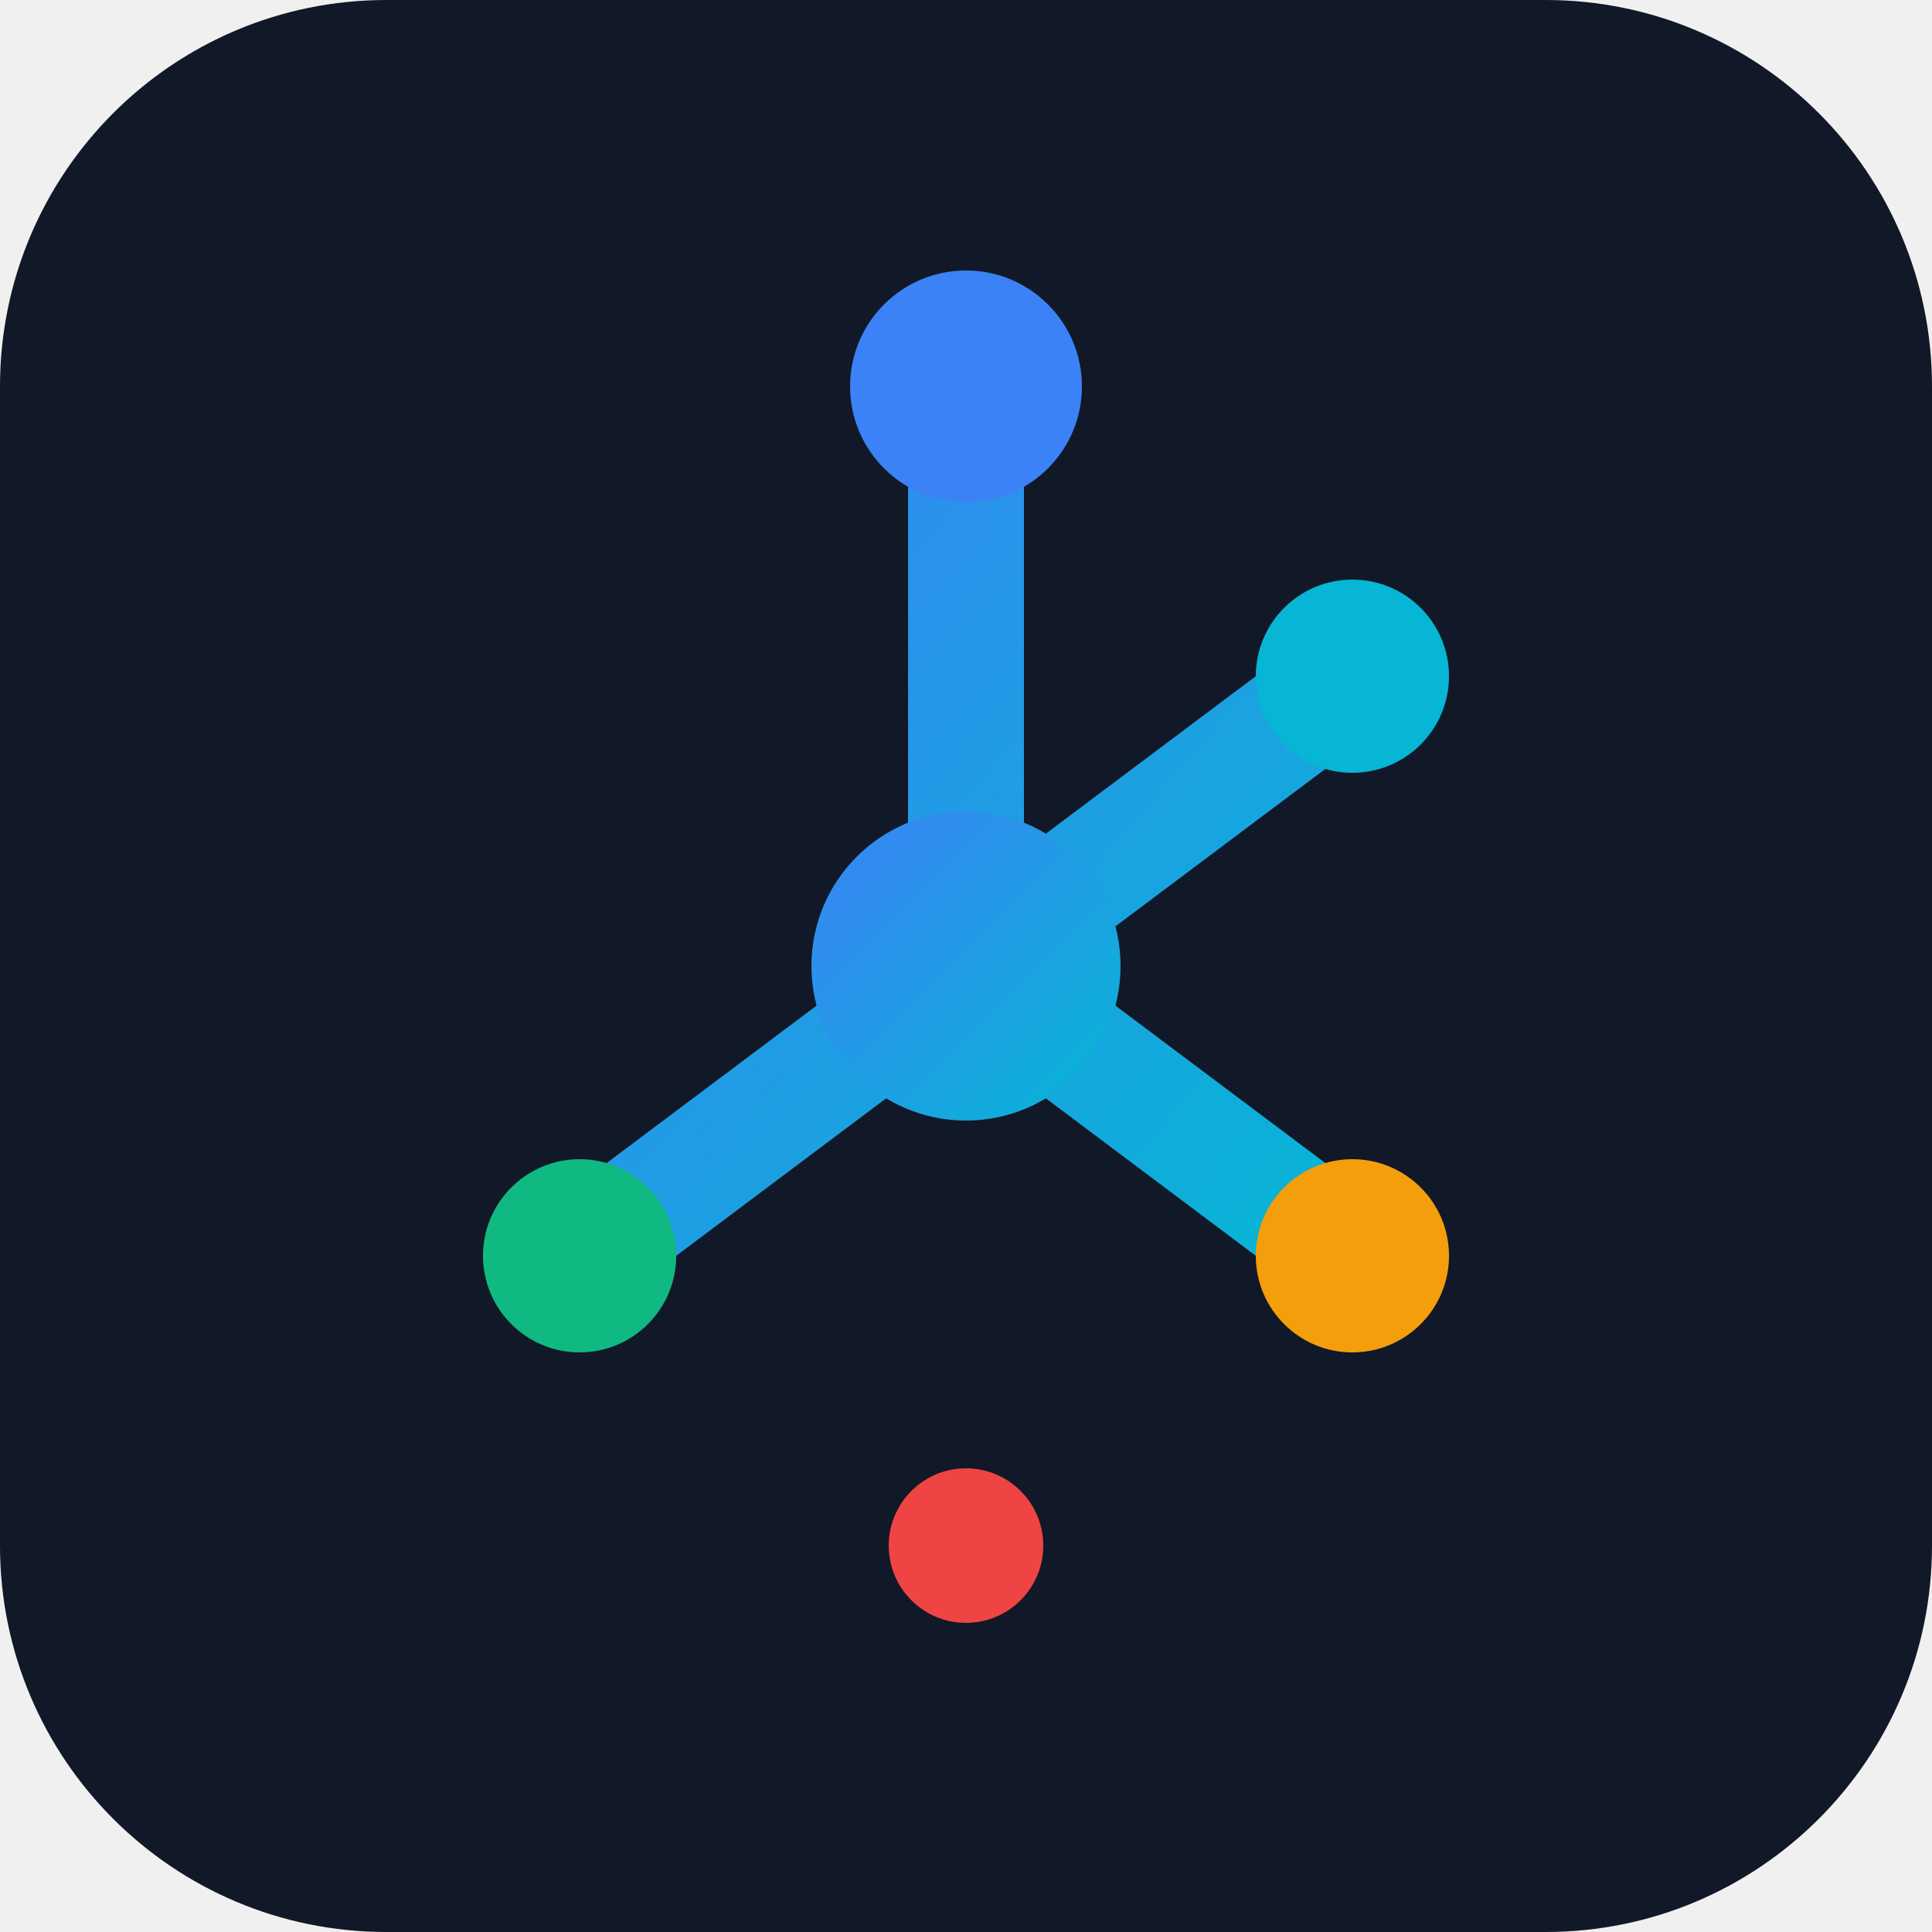
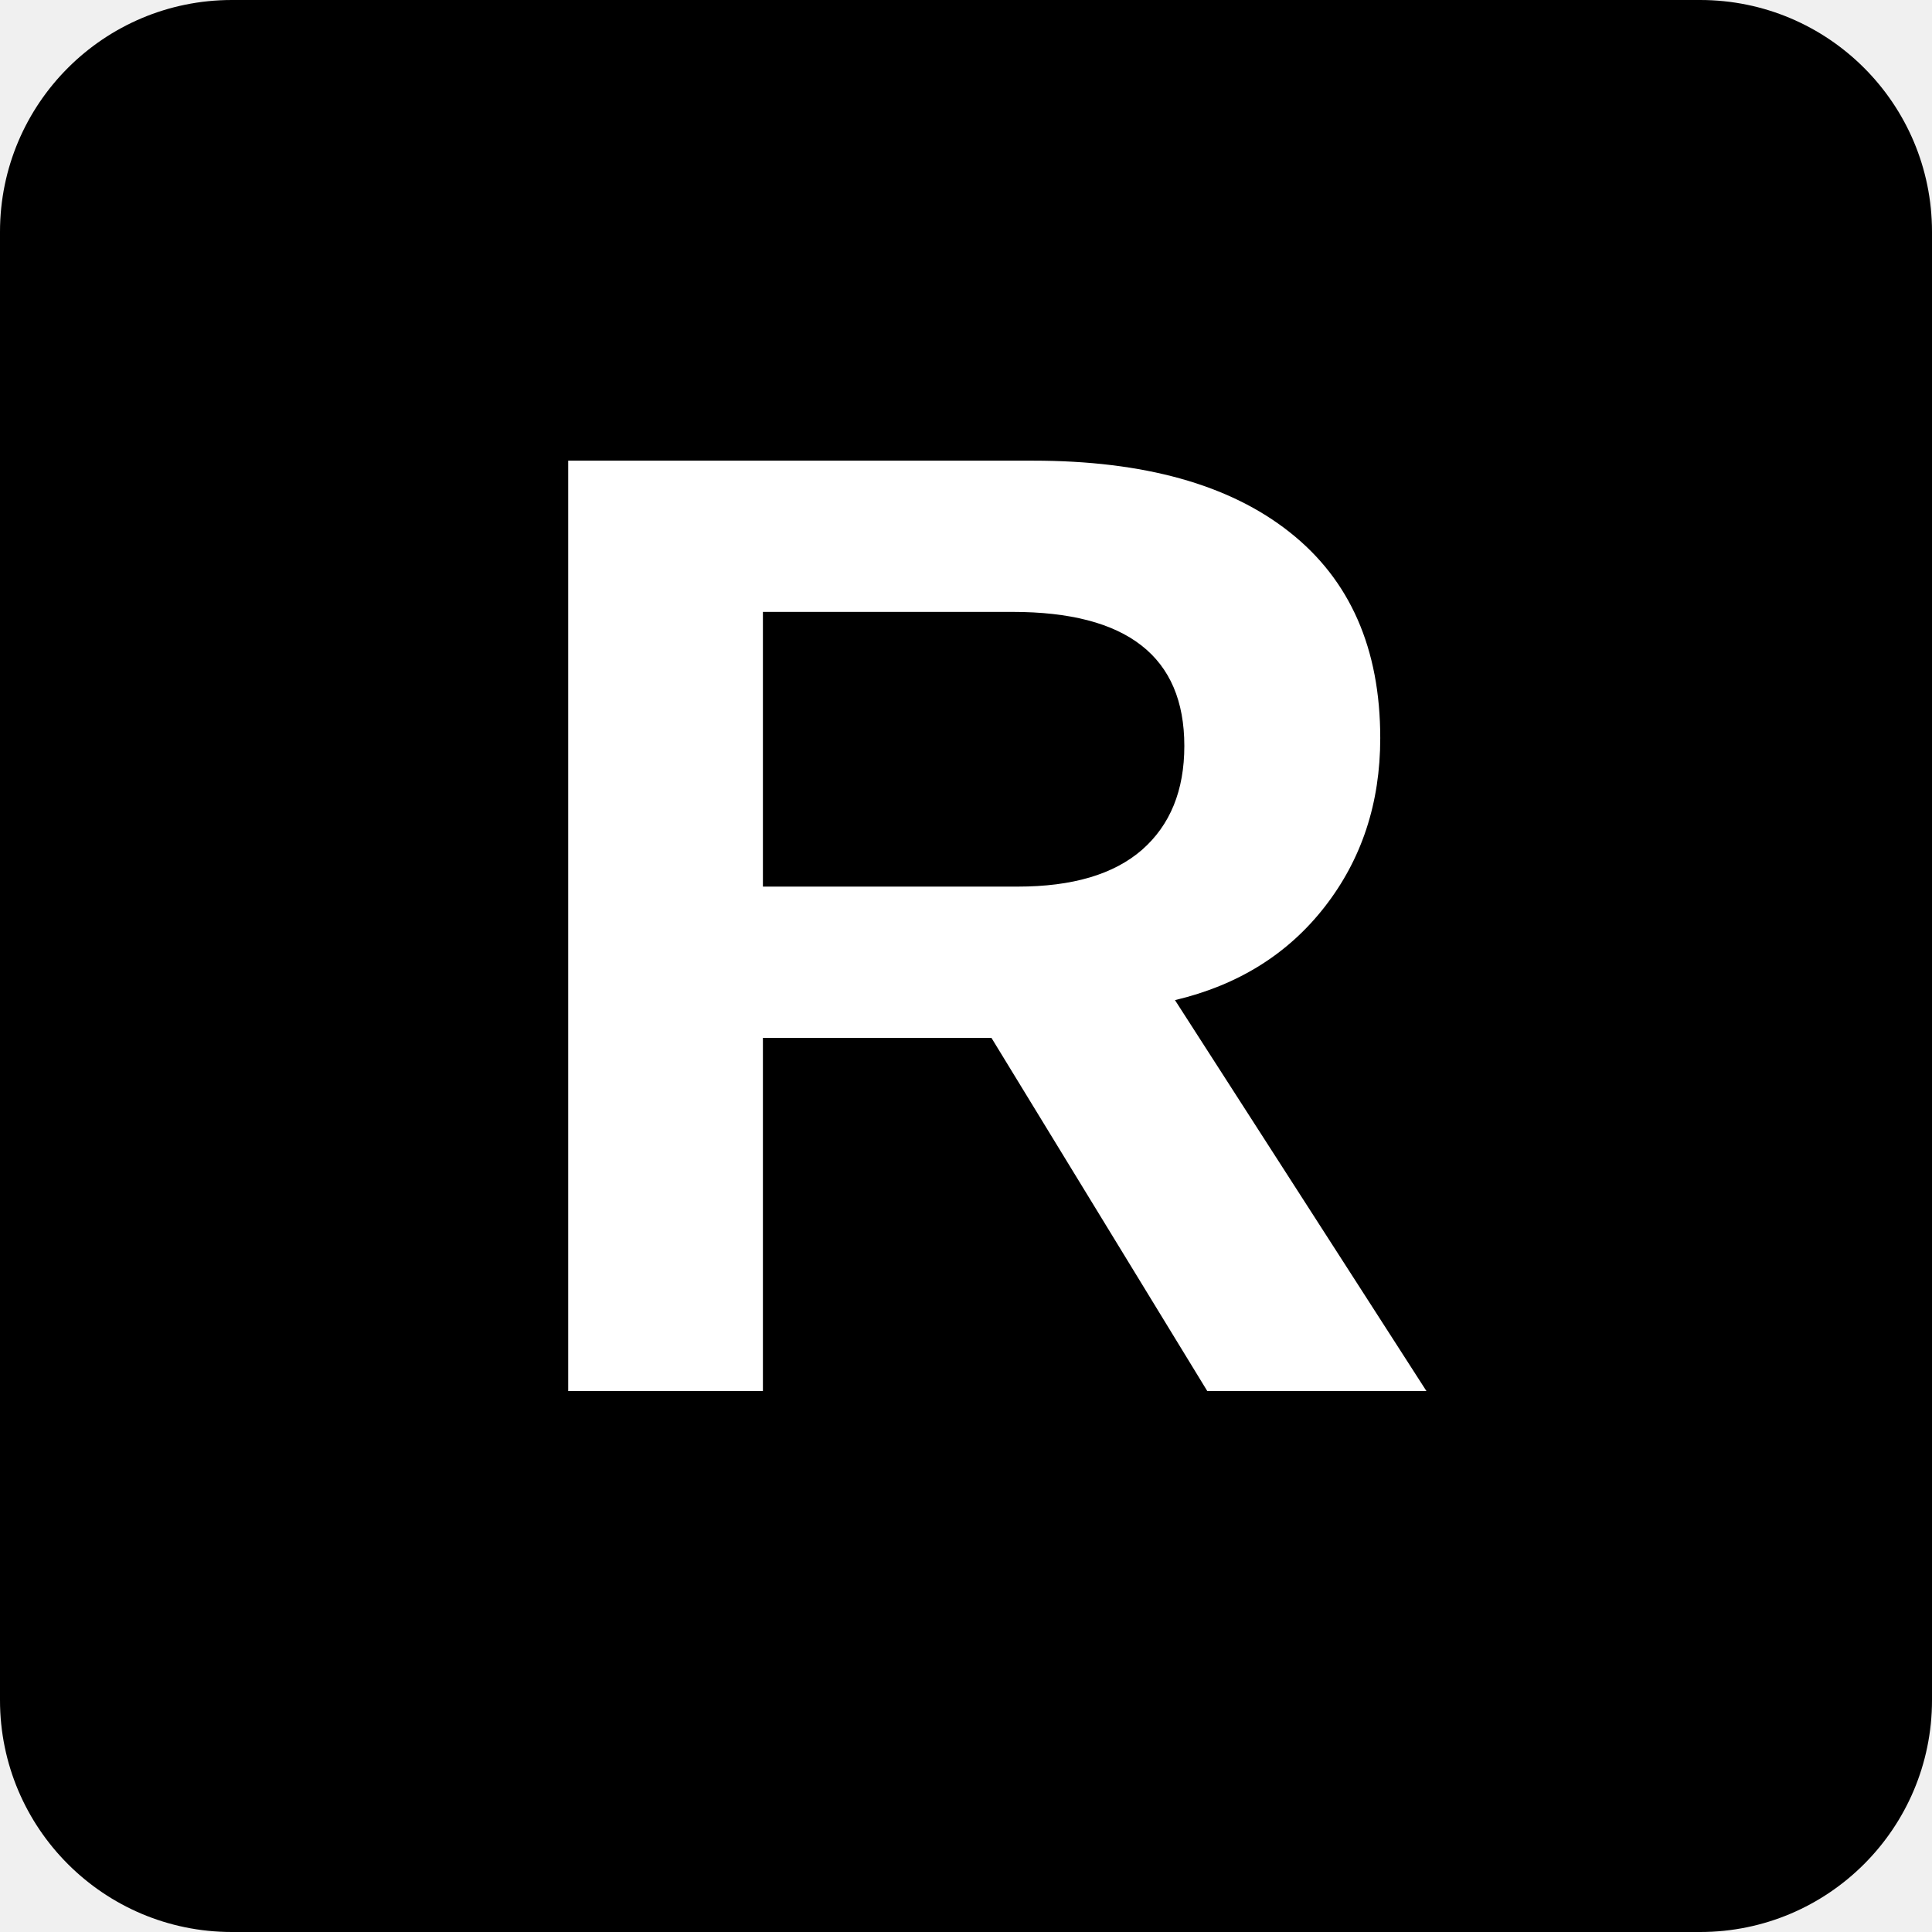
<svg xmlns="http://www.w3.org/2000/svg" viewBox="0 0 100 100">
-   <defs>
-     <linearGradient id="grad" x1="0%" y1="0%" x2="100%" y2="100%">
-       <stop offset="0%" style="stop-color:#3b82f6;stop-opacity:1" />
-       <stop offset="100%" style="stop-color:#06b6d4;stop-opacity:1" />
-     </linearGradient>
-   </defs>
-   <rect width="100" height="100" rx="20" fill="#111827" />
-   <path d="M50 20 L50 50 M50 50 L70 35 M50 50 L30 65 M50 50 L70 65" stroke="url(#grad)" stroke-width="6" stroke-linecap="round" fill="none" />
-   <circle cx="50" cy="20" r="6" fill="#3b82f6" />
-   <circle cx="70" cy="35" r="5" fill="#06b6d4" />
-   <circle cx="30" cy="65" r="5" fill="#10b981" />
-   <circle cx="70" cy="65" r="5" fill="#f59e0b" />
-   <circle cx="50" cy="50" r="8" fill="url(#grad)" />
-   <circle cx="50" cy="80" r="4" fill="#ef4444">
-     <animate attributeName="opacity" values="1;0.3;1" dur="2s" repeatCount="indefinite" />
-   </circle>
+   <rect width="100" height="100" rx="12" fill="#000000" />
+   <text x="50" y="72" text-anchor="middle" font-family="Arial, sans-serif" font-size="70" font-weight="bold" fill="#ffffff">R</text>
</svg>
